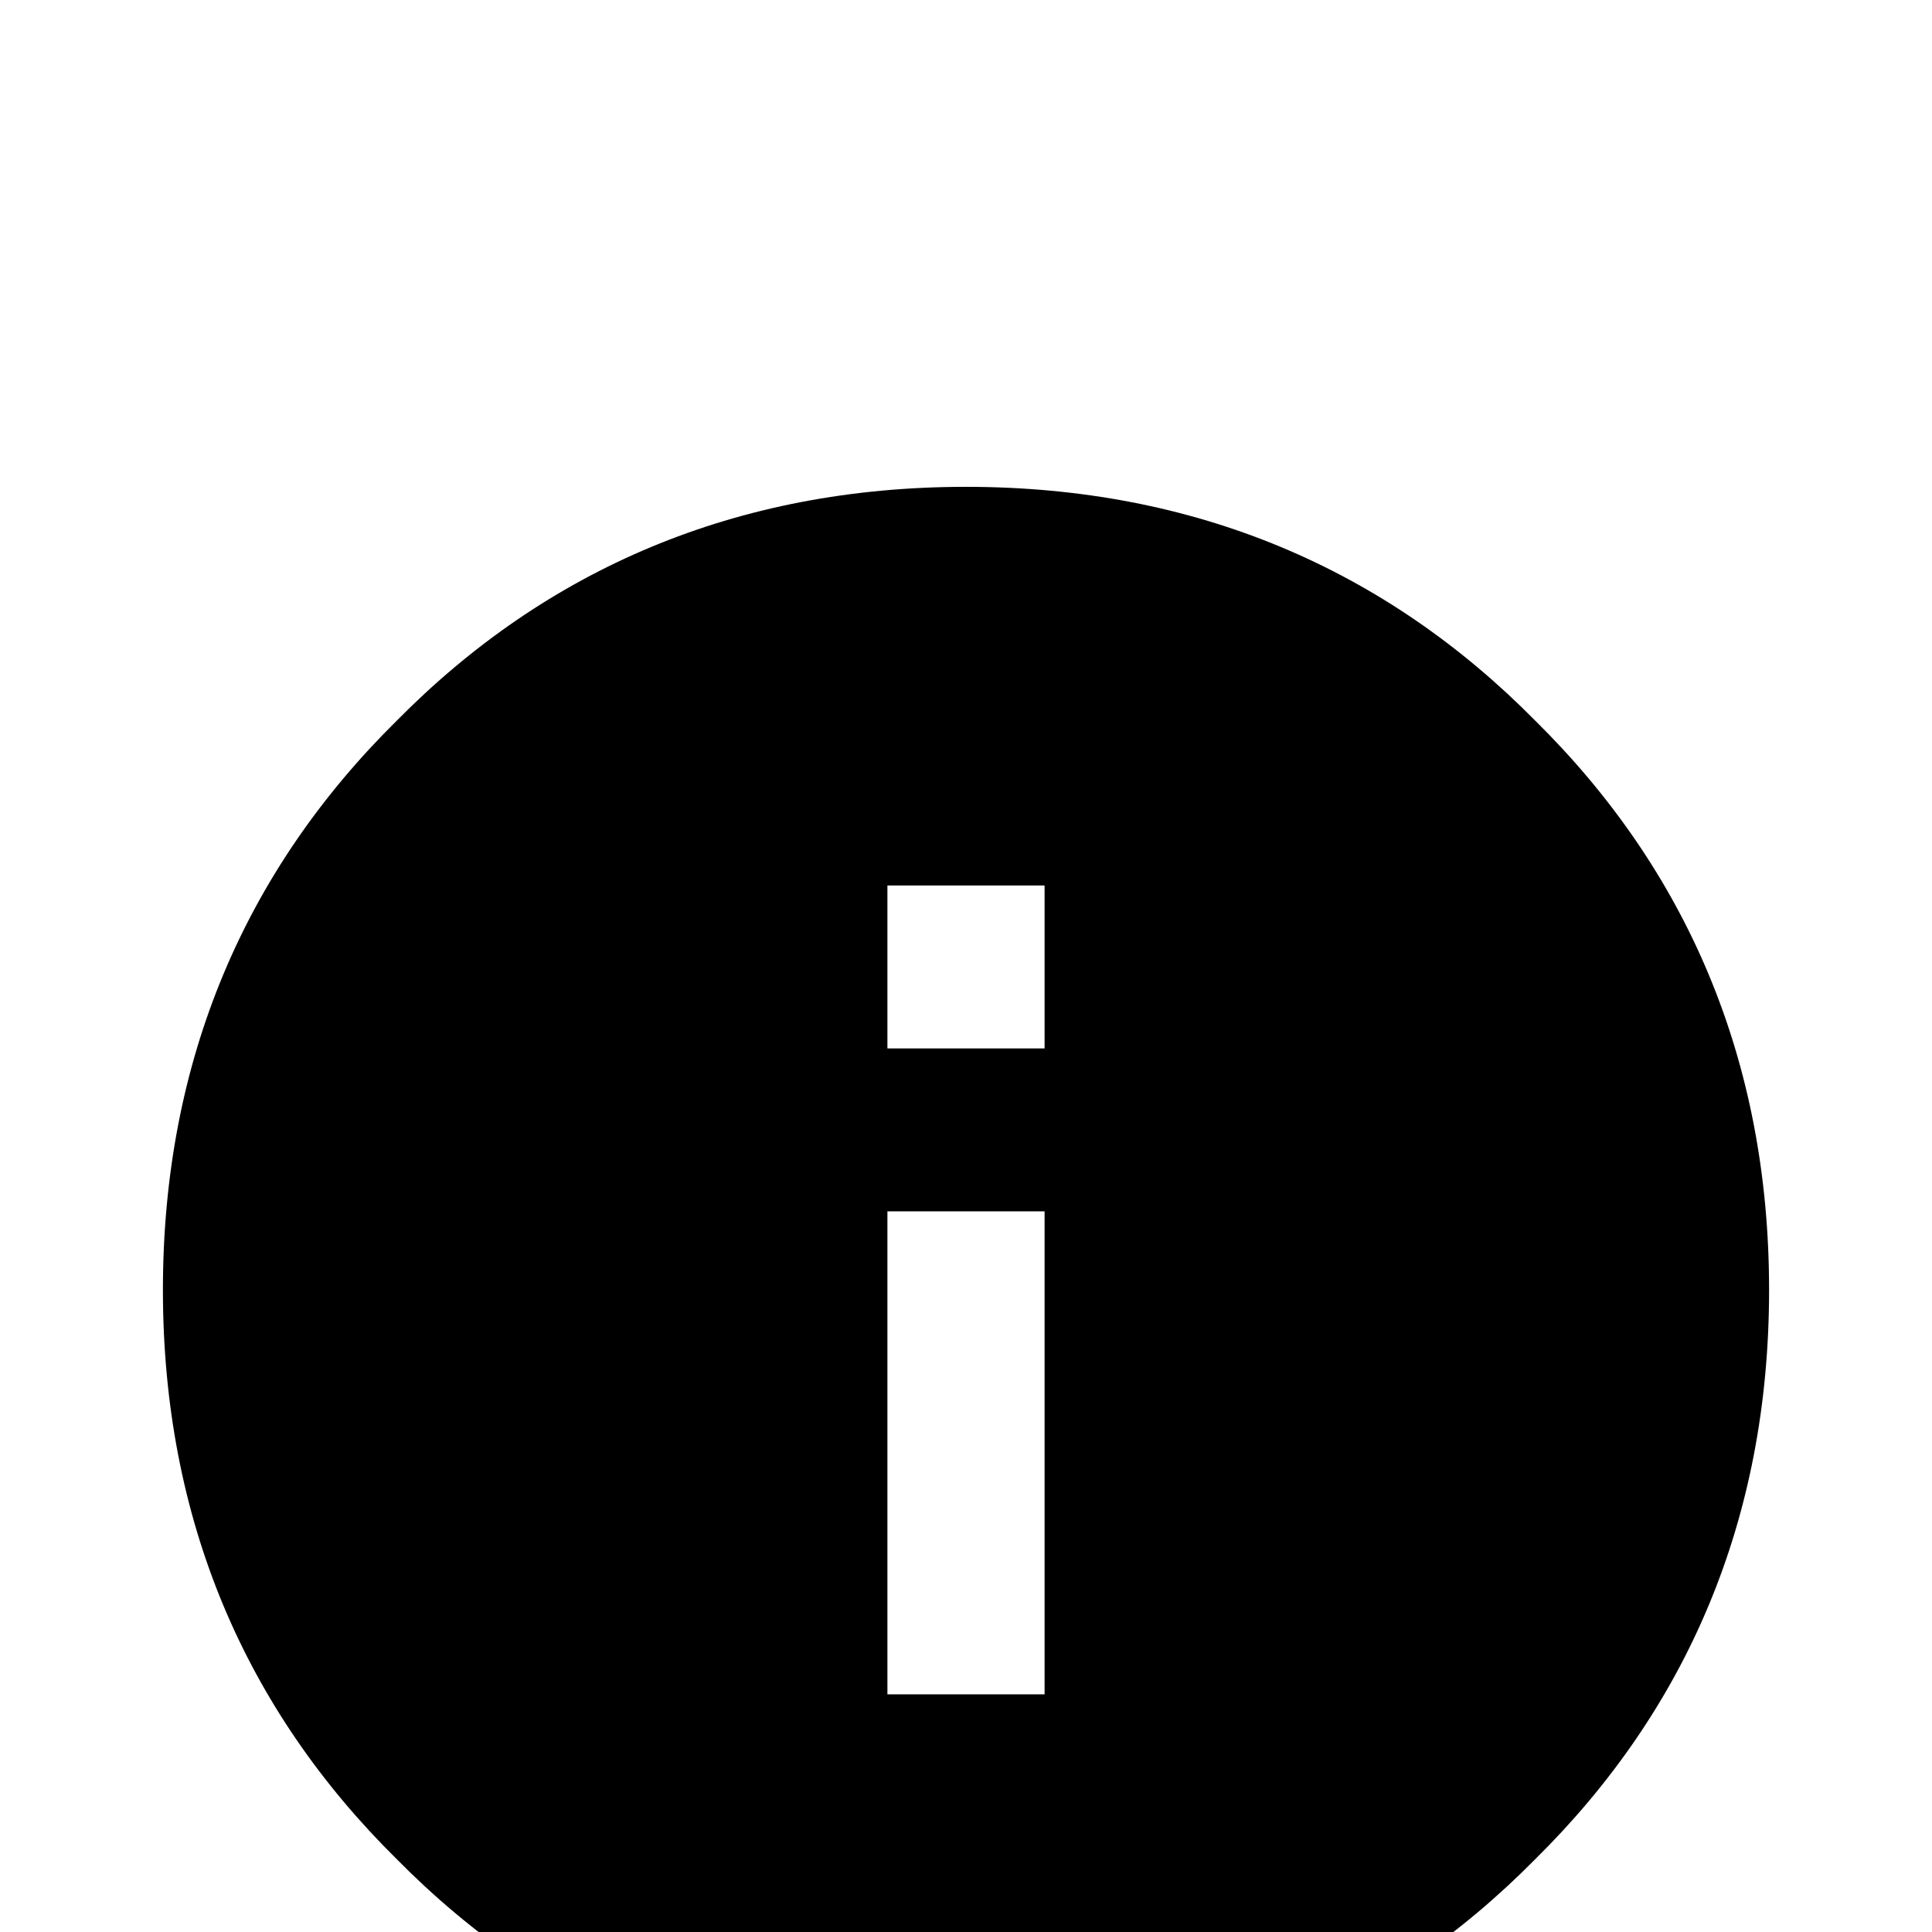
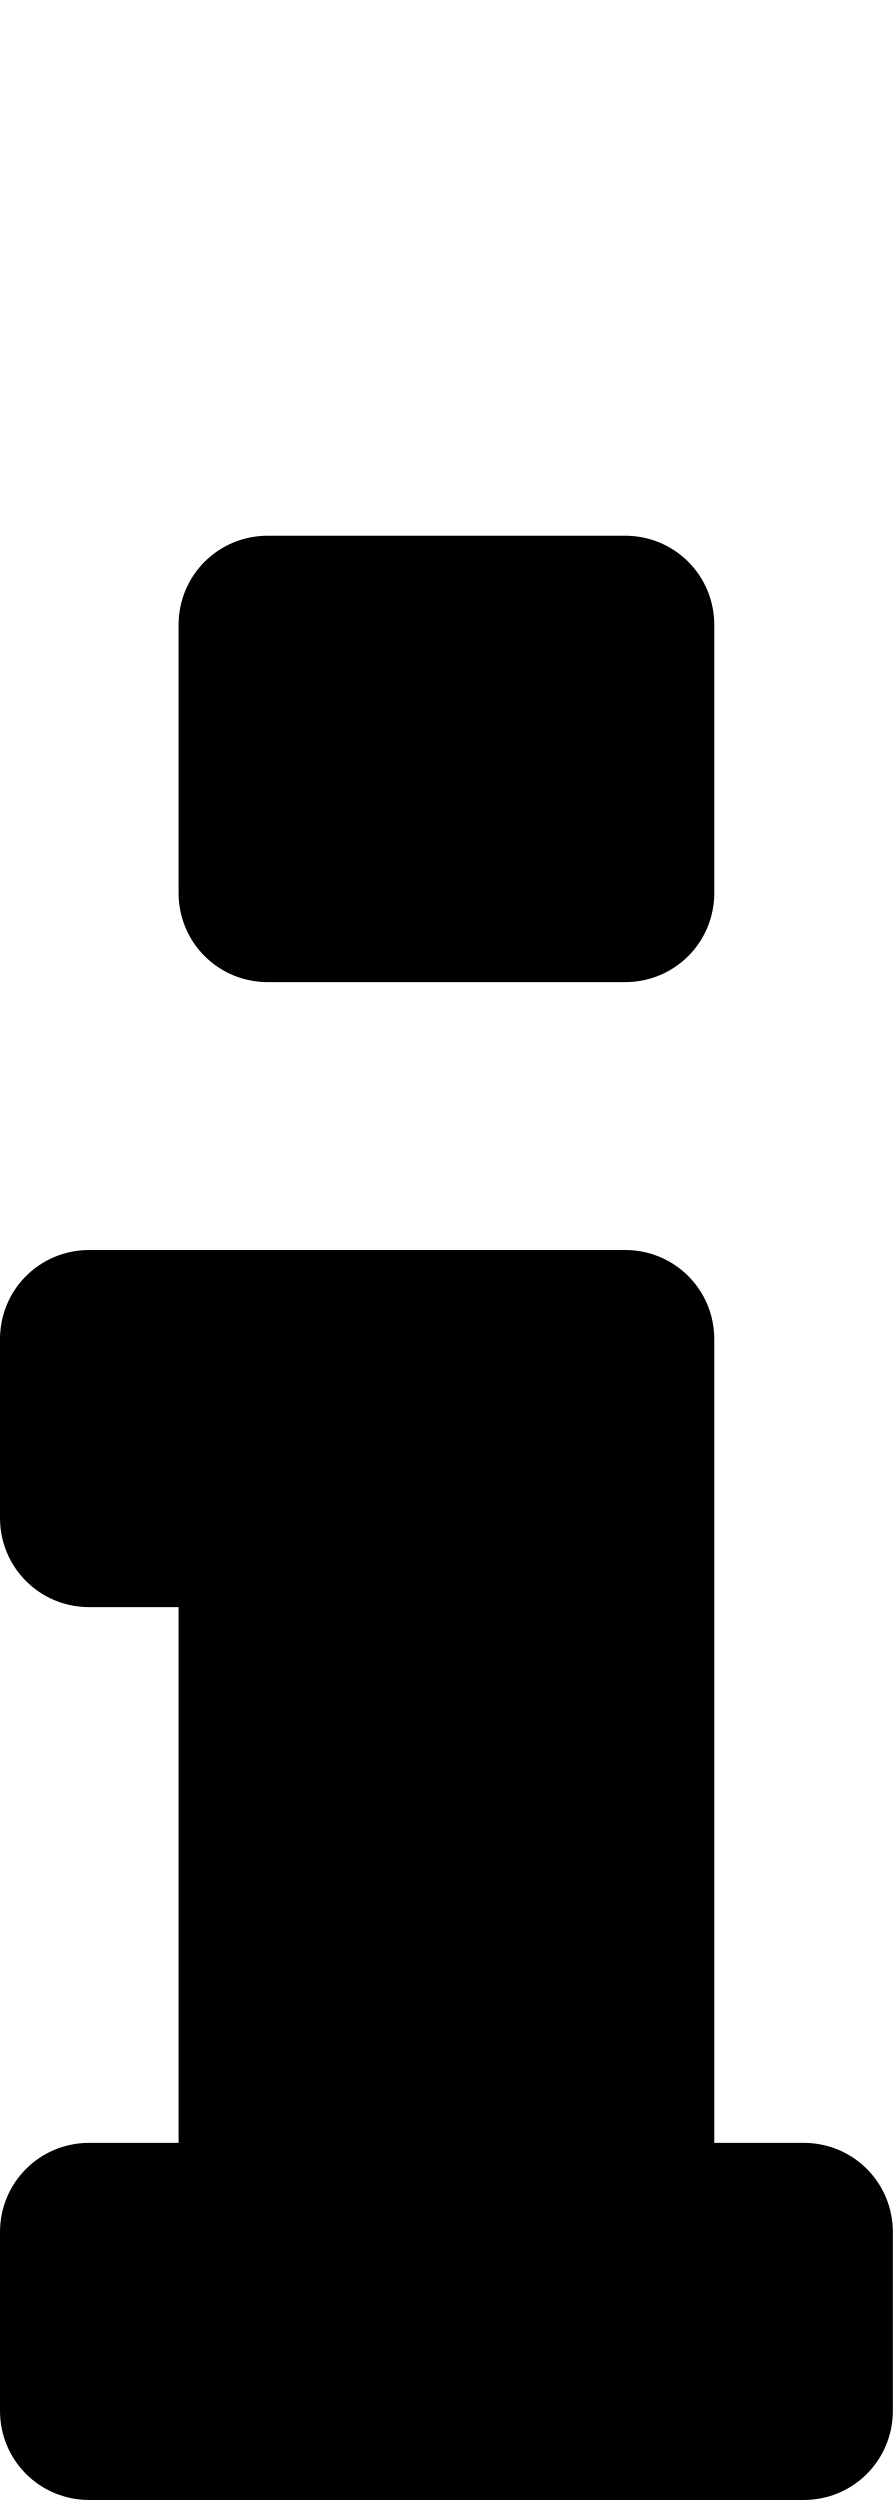
- <svg xmlns="http://www.w3.org/2000/svg" viewBox="0 -168 1008 1008">
-   <path fill="currentColor" d="M504 86c120 0 219 43 297 122 79 78 122 177 122 297s-43 219-122 297c-78 79-177 122-297 122s-219-43-297-122C128 724 85 625 85 505s43-219 122-297c78-79 177-122 297-122zm-41 630h82V464h-82v252zm0-337h82v-85h-82v85z" />
+ <svg xmlns="http://www.w3.org/2000/svg" viewBox="0 -144 360 1008">
+   <path fill="currentColor" d="M288 108v108c0 20-16 36-36 36H108c-20 0-36-16-36-36V108c0-20 16-36 36-36h144c20 0 36 16 36 36zm72 648v72c0 20-16 36-36 36H36c-20 0-36-16-36-36v-72c0-20 16-36 36-36h36V504H36c-20 0-36-16-36-36v-72c0-20 16-36 36-36h216c20 0 36 16 36 36v324h36c20 0 36 16 36 36z" />
</svg>
